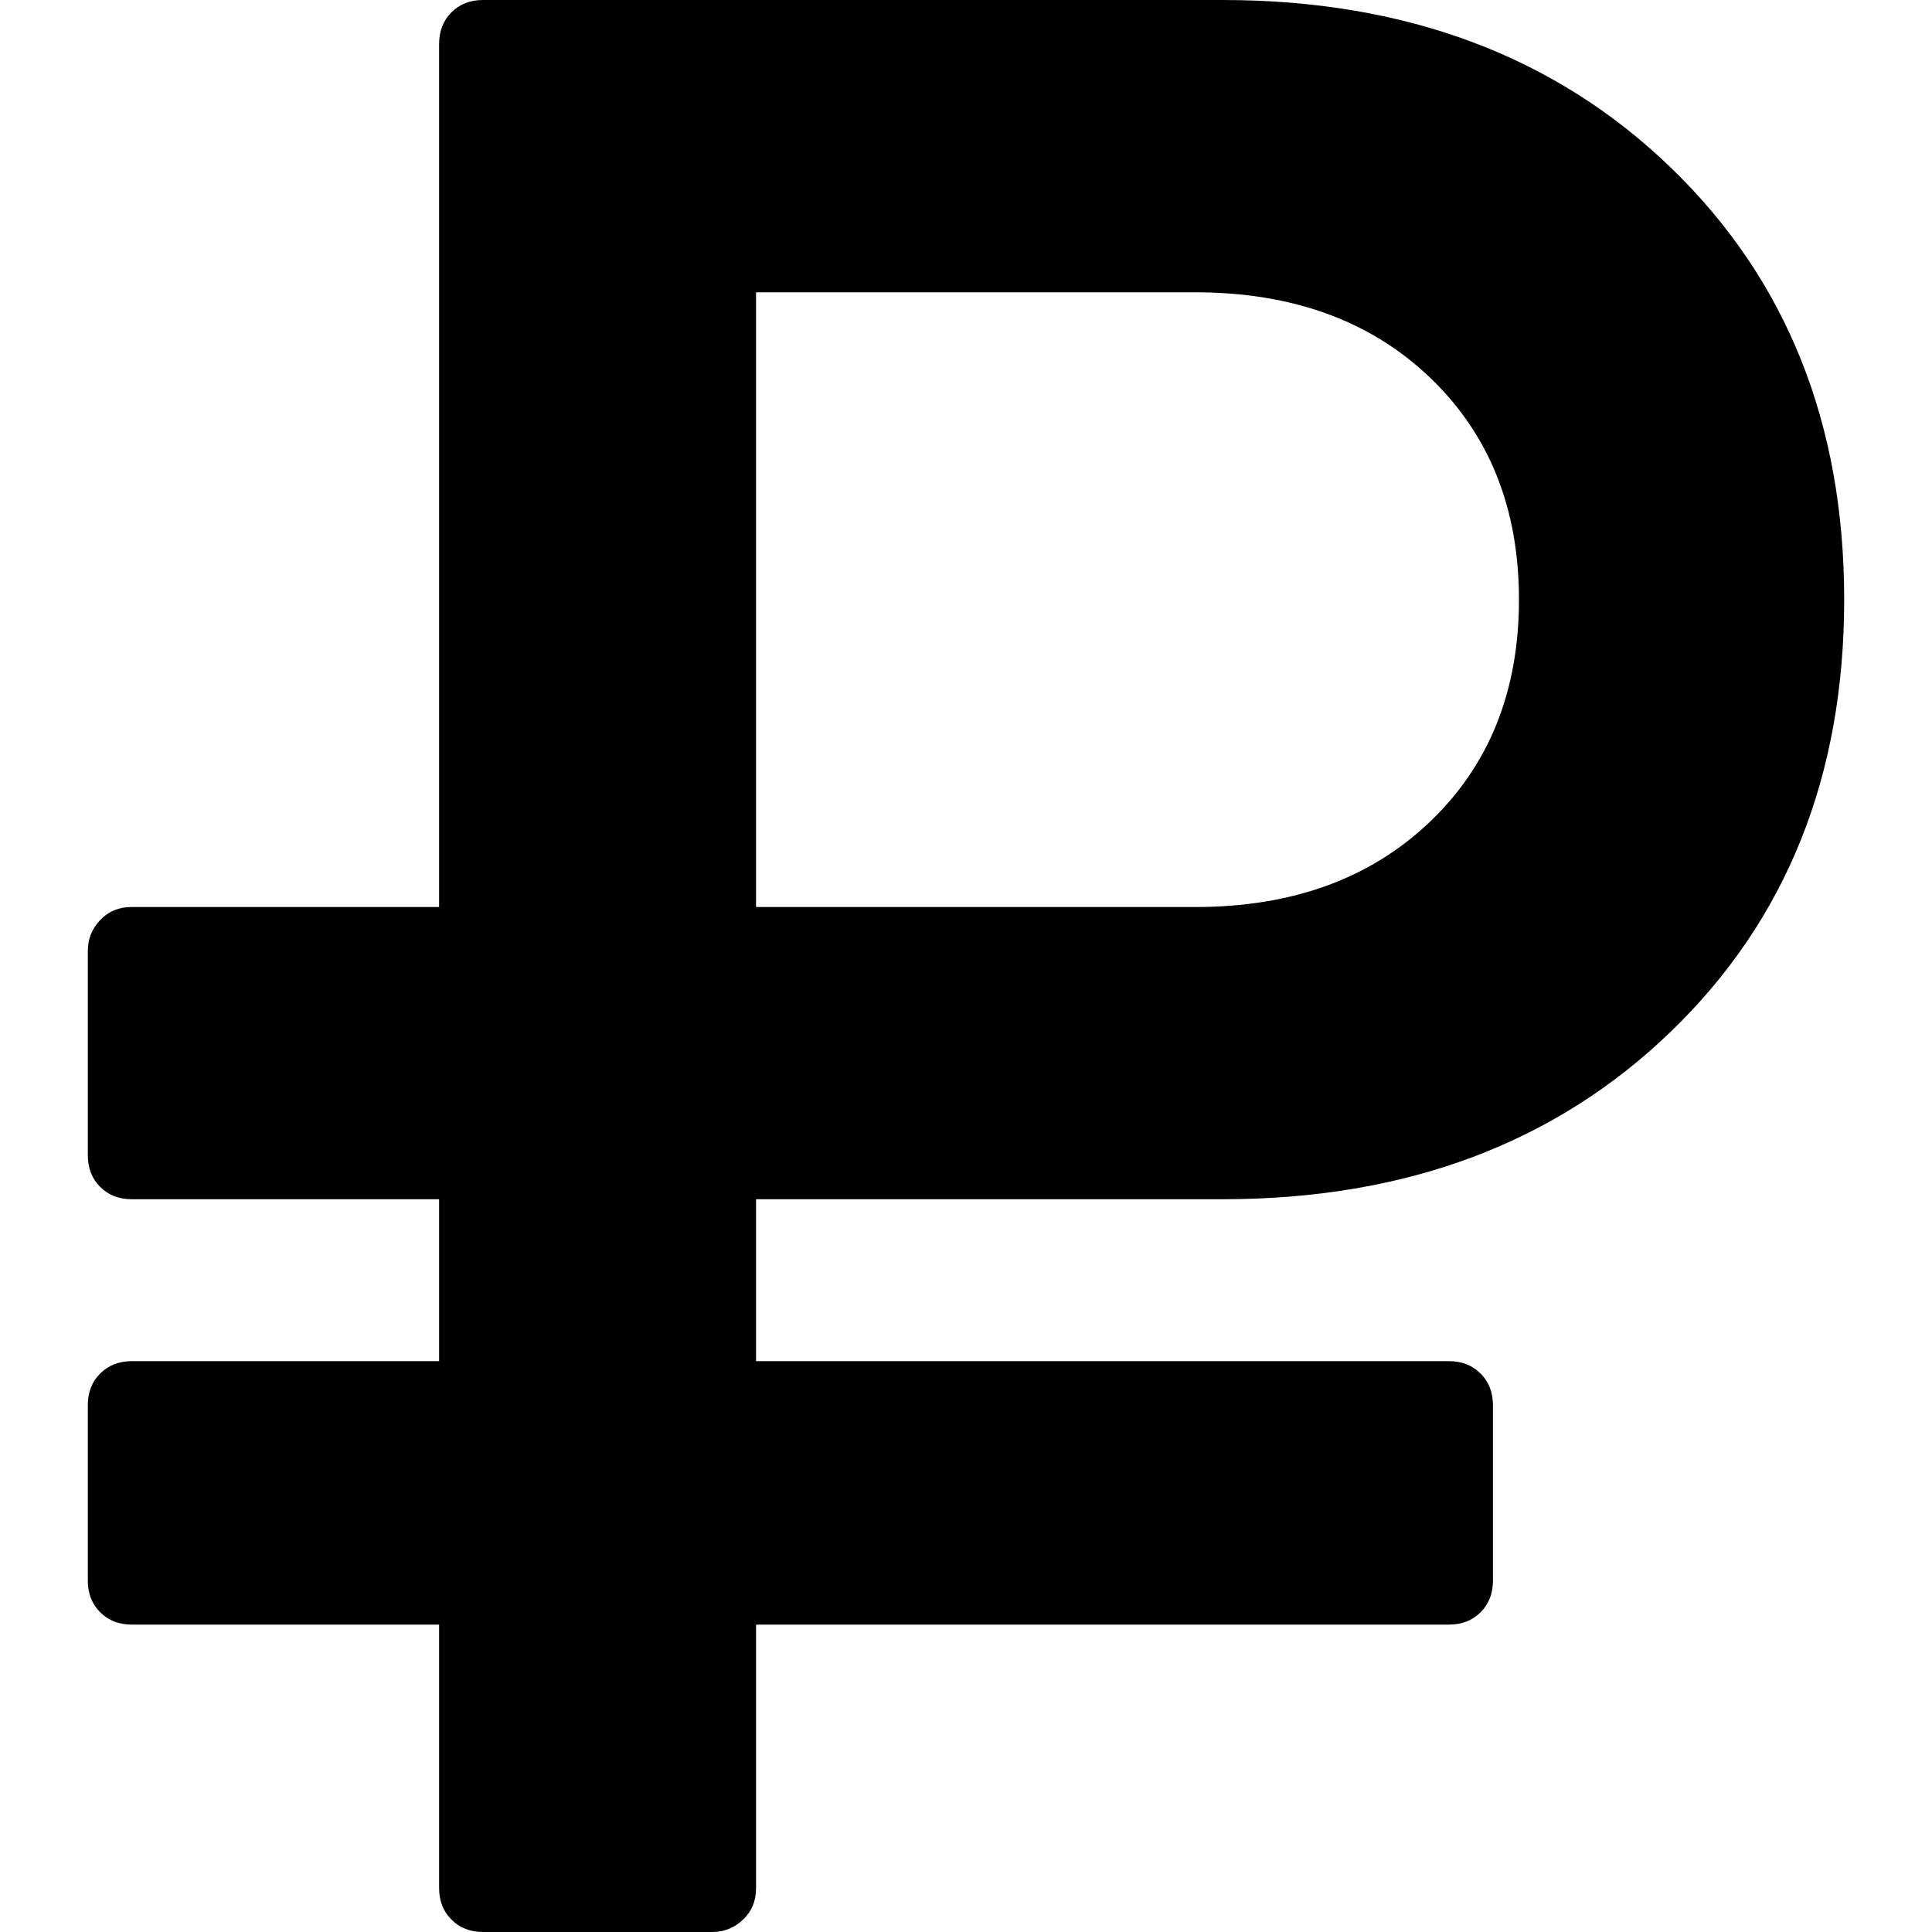
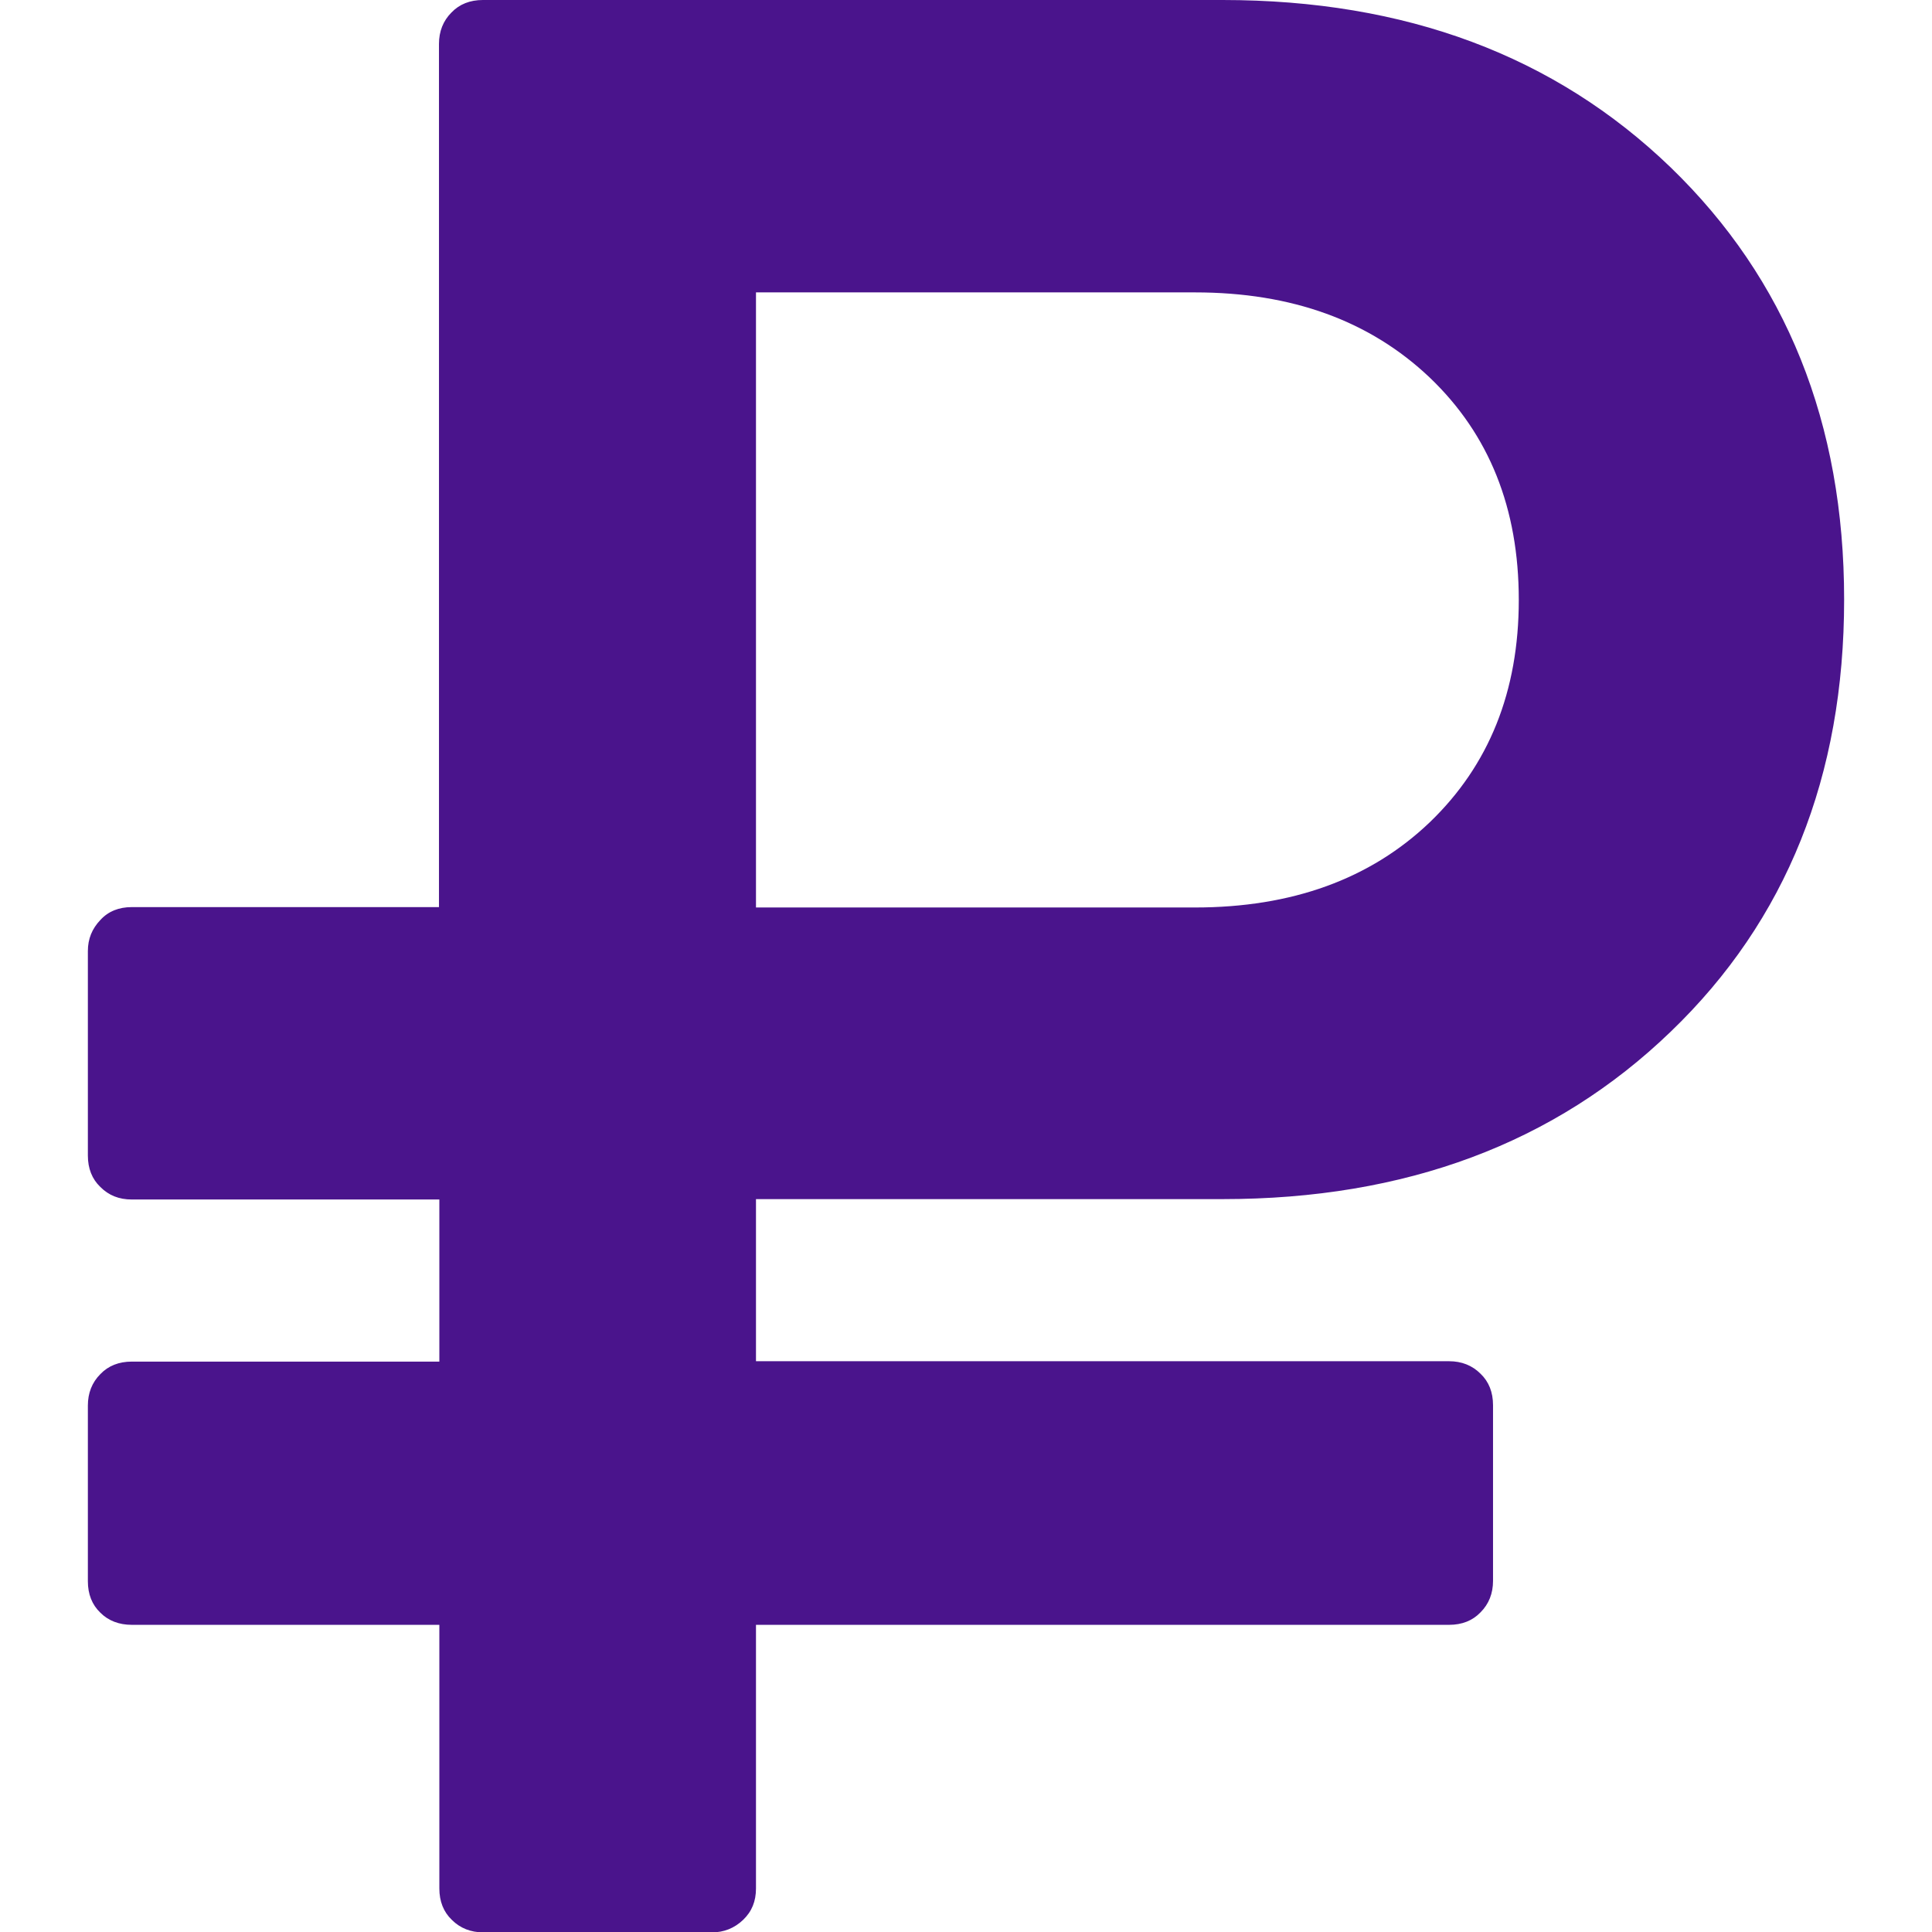
- <svg xmlns="http://www.w3.org/2000/svg" version="1.1" id="Capa_1" x="0px" y="0px" width="510.127px" height="510.127px" viewBox="0 0 510.127 510.127" style="enable-background:new 0 0 510.127 510.127;" xml:space="preserve">
+ <svg xmlns="http://www.w3.org/2000/svg" version="1.1" id="Capa_1" x="0px" y="0px" viewBox="0 0 510.1 510.1" style="enable-background:new 0 0 510.1 510.1;" xml:space="preserve">
+   <style type="text/css">
+ 	.st0{fill:#4A148C;}
+ </style>
  <g>
    <g>
-       <path d="M34.786,428.963h81.158v69.572c0,3.385,1.083,6.156,3.262,8.322c2.173,2.18,4.951,3.27,8.335,3.27h60.502    c3.14,0,5.857-1.09,8.152-3.27c2.295-2.166,3.439-4.938,3.439-8.322v-69.572h182.964c3.377,0,6.156-1.076,8.334-3.256    c2.18-2.178,3.262-4.951,3.262-8.336v-46.377c0-3.365-1.082-6.156-3.262-8.322c-2.172-2.18-4.957-3.27-8.334-3.27H199.628v-42.754    h123.184c48.305,0,87.73-14.719,118.293-44.199c30.551-29.449,45.834-67.49,45.834-114.125c0-46.604-15.283-84.646-45.834-114.125    C410.548,14.749,371.116,0,322.812,0H127.535c-3.385,0-6.157,1.089-8.335,3.256c-2.173,2.179-3.262,4.969-3.262,8.335v227.896    H34.786c-3.384,0-6.157,1.145-8.335,3.439c-2.172,2.295-3.262,5.012-3.262,8.151v53.978c0,3.385,1.083,6.158,3.262,8.336    c2.179,2.18,4.945,3.256,8.335,3.256h81.158v42.754H34.786c-3.384,0-6.157,1.09-8.335,3.27c-2.172,2.166-3.262,4.951-3.262,8.322    v46.377c0,3.385,1.083,6.158,3.262,8.336C28.629,427.887,31.401,428.963,34.786,428.963z M199.628,77.179h115.938    c25.6,0,46.248,7.485,61.953,22.46c15.697,14.976,23.549,34.547,23.549,58.691c0,24.156-7.852,43.733-23.549,58.691    c-15.705,14.988-36.354,22.473-61.953,22.473H199.628V77.179z" />
+       <path class="st0" d="M34.8,429h81.2v69.6c0,3.4,1.1,6.2,3.3,8.3c2.2,2.2,5,3.3,8.3,3.3H188c3.1,0,5.9-1.1,8.2-3.3    c2.3-2.2,3.4-4.9,3.4-8.3V429h183c3.4,0,6.2-1.1,8.3-3.3c2.2-2.2,3.3-5,3.3-8.3V371c0-3.4-1.1-6.2-3.3-8.3c-2.2-2.2-5-3.3-8.3-3.3    h-183v-42.8h123.2c48.3,0,87.7-14.7,118.3-44.2c30.6-29.4,45.8-67.5,45.8-114.1c0-46.6-15.3-84.6-45.8-114.1    C410.5,14.7,371.1,0,322.8,0H127.5c-3.4,0-6.2,1.1-8.3,3.3c-2.2,2.2-3.3,5-3.3,8.3v227.9H34.8c-3.4,0-6.2,1.1-8.3,3.4    c-2.2,2.3-3.3,5-3.3,8.2v54c0,3.4,1.1,6.2,3.3,8.3c2.2,2.2,4.9,3.3,8.3,3.3h81.2v42.8H34.8c-3.4,0-6.2,1.1-8.3,3.3    c-2.2,2.2-3.3,5-3.3,8.3v46.4c0,3.4,1.1,6.2,3.3,8.3C28.6,427.9,31.4,429,34.8,429z M199.6,77.2h115.9c25.6,0,46.2,7.5,62,22.5    c15.7,15,23.5,34.5,23.5,58.7c0,24.2-7.9,43.7-23.5,58.7c-15.7,15-36.4,22.5-62,22.5H199.6V77.2z" />
    </g>
  </g>
-   <g>
- </g>
-   <g>
- </g>
-   <g>
- </g>
-   <g>
- </g>
-   <g>
- </g>
-   <g>
- </g>
-   <g>
- </g>
-   <g>
- </g>
-   <g>
- </g>
-   <g>
- </g>
-   <g>
- </g>
-   <g>
- </g>
-   <g>
- </g>
-   <g>
- </g>
-   <g>
- </g>
</svg>
